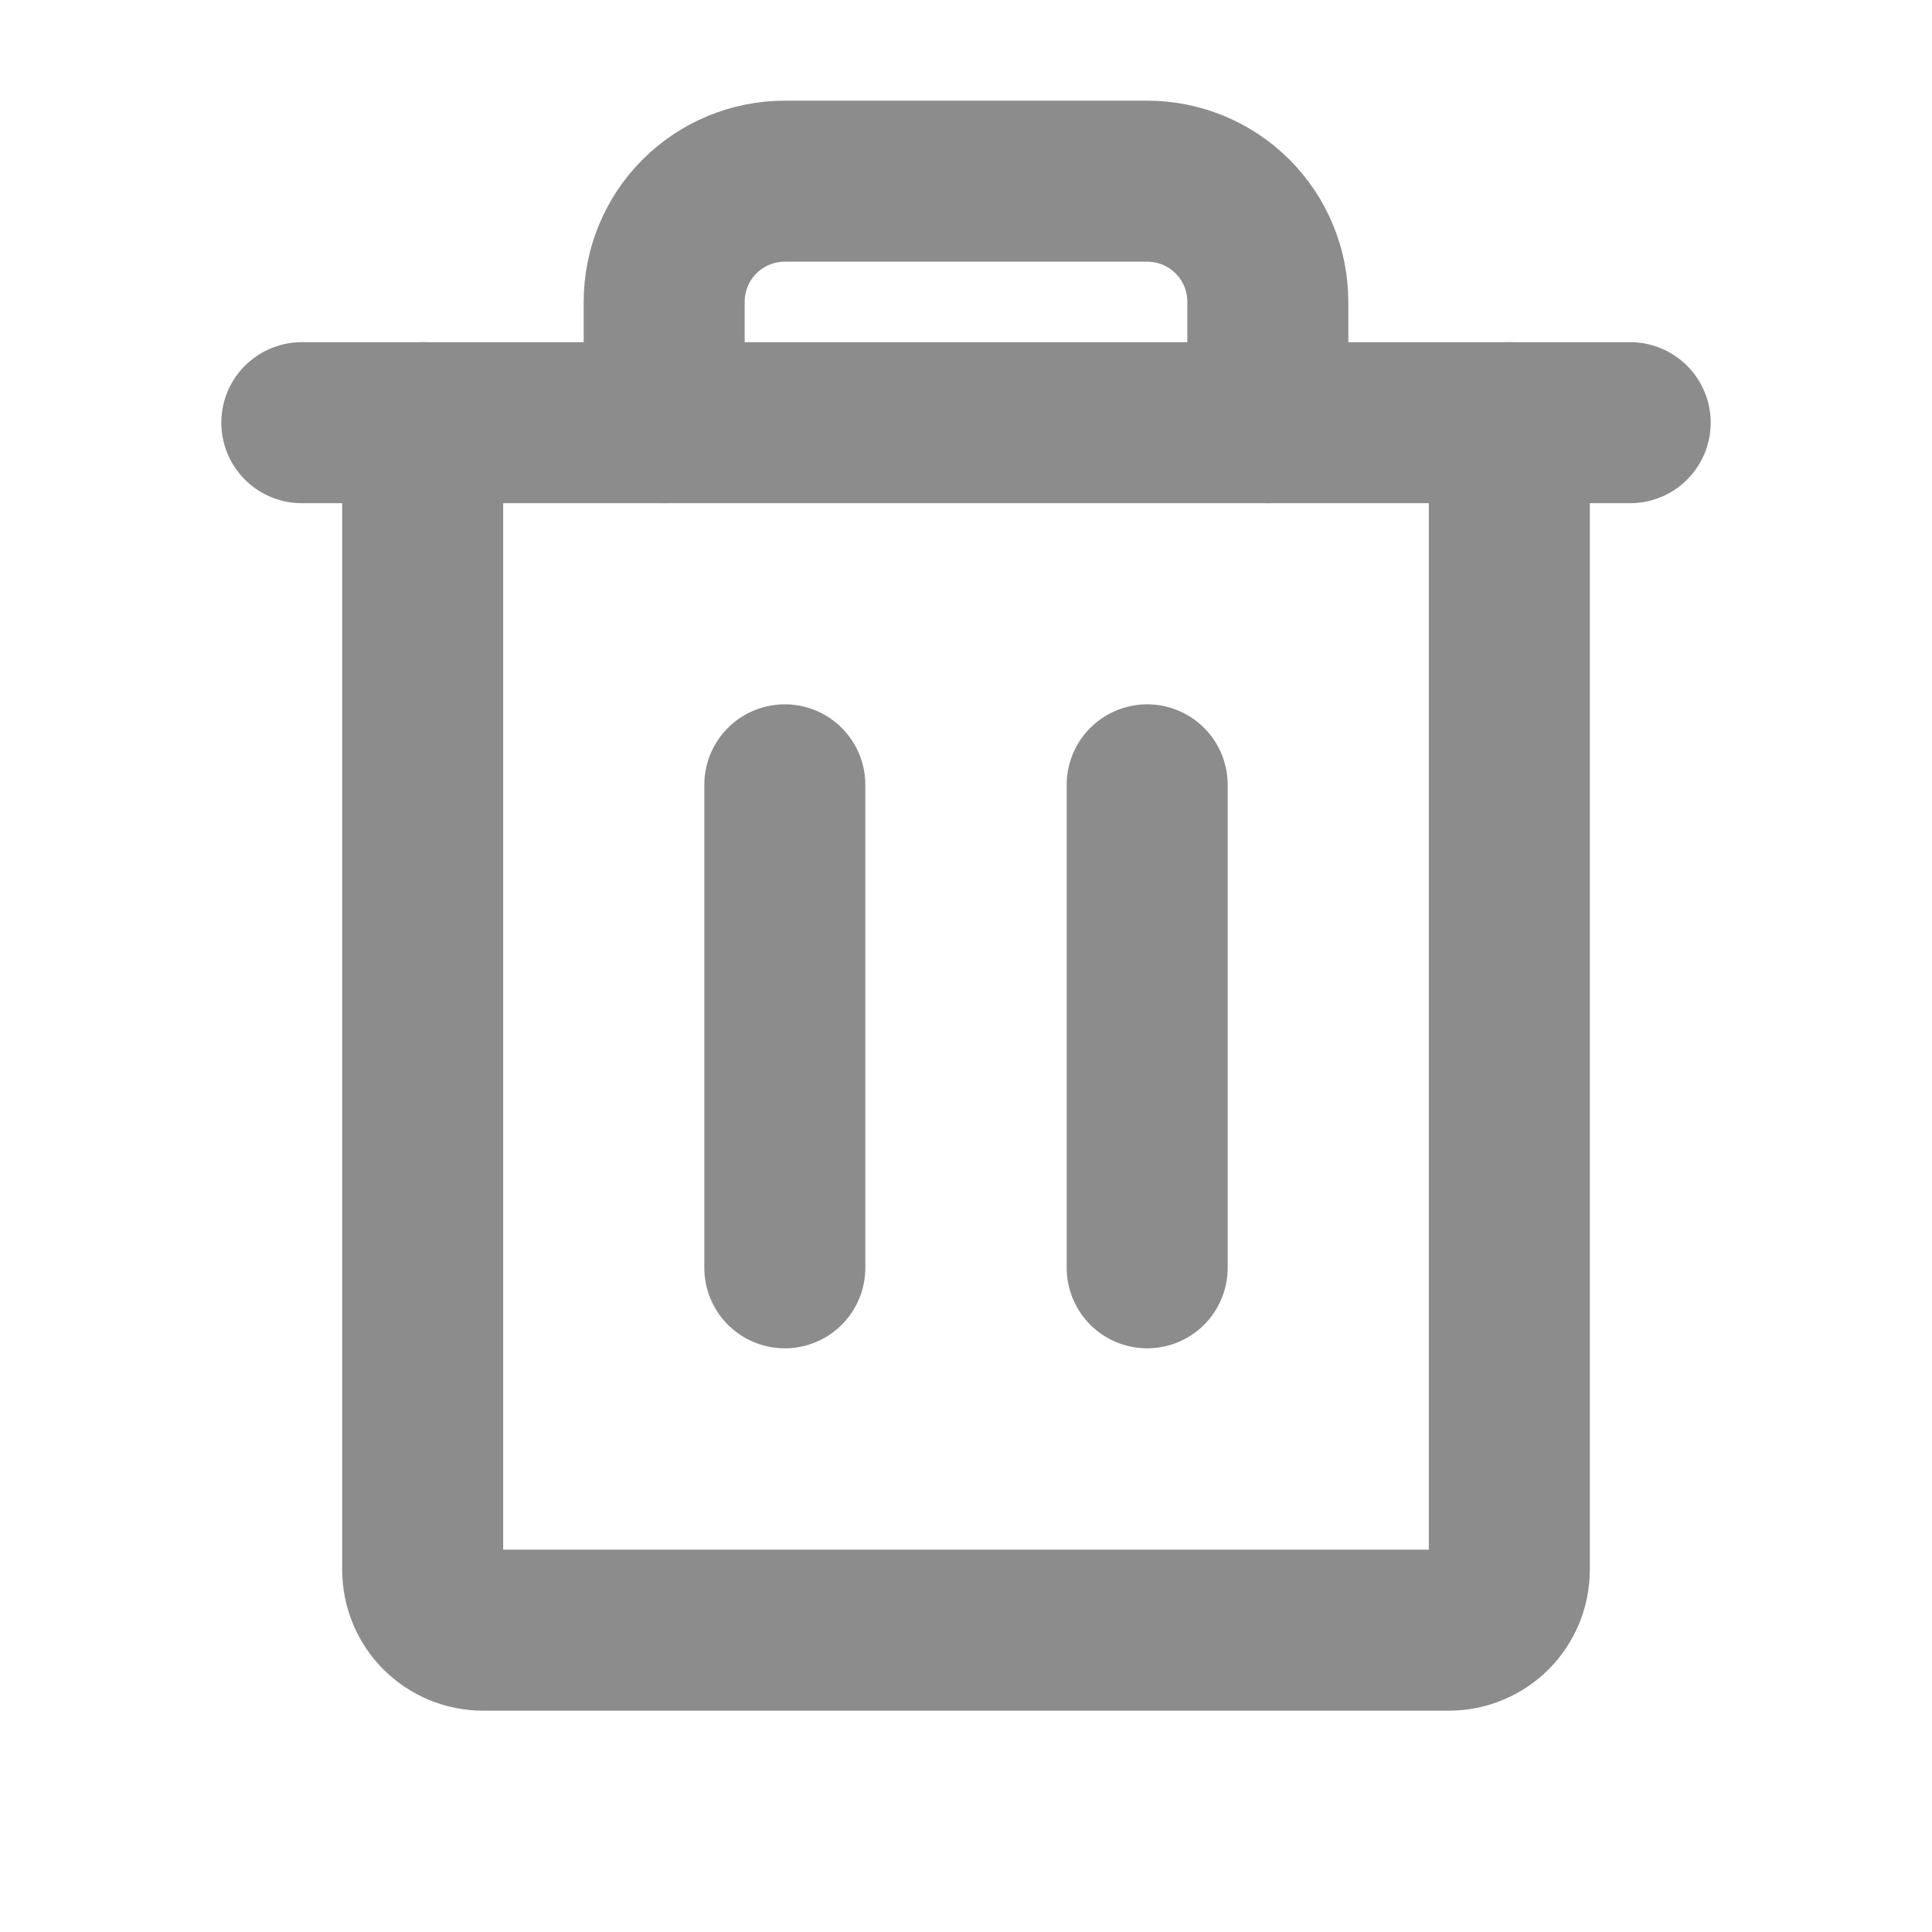
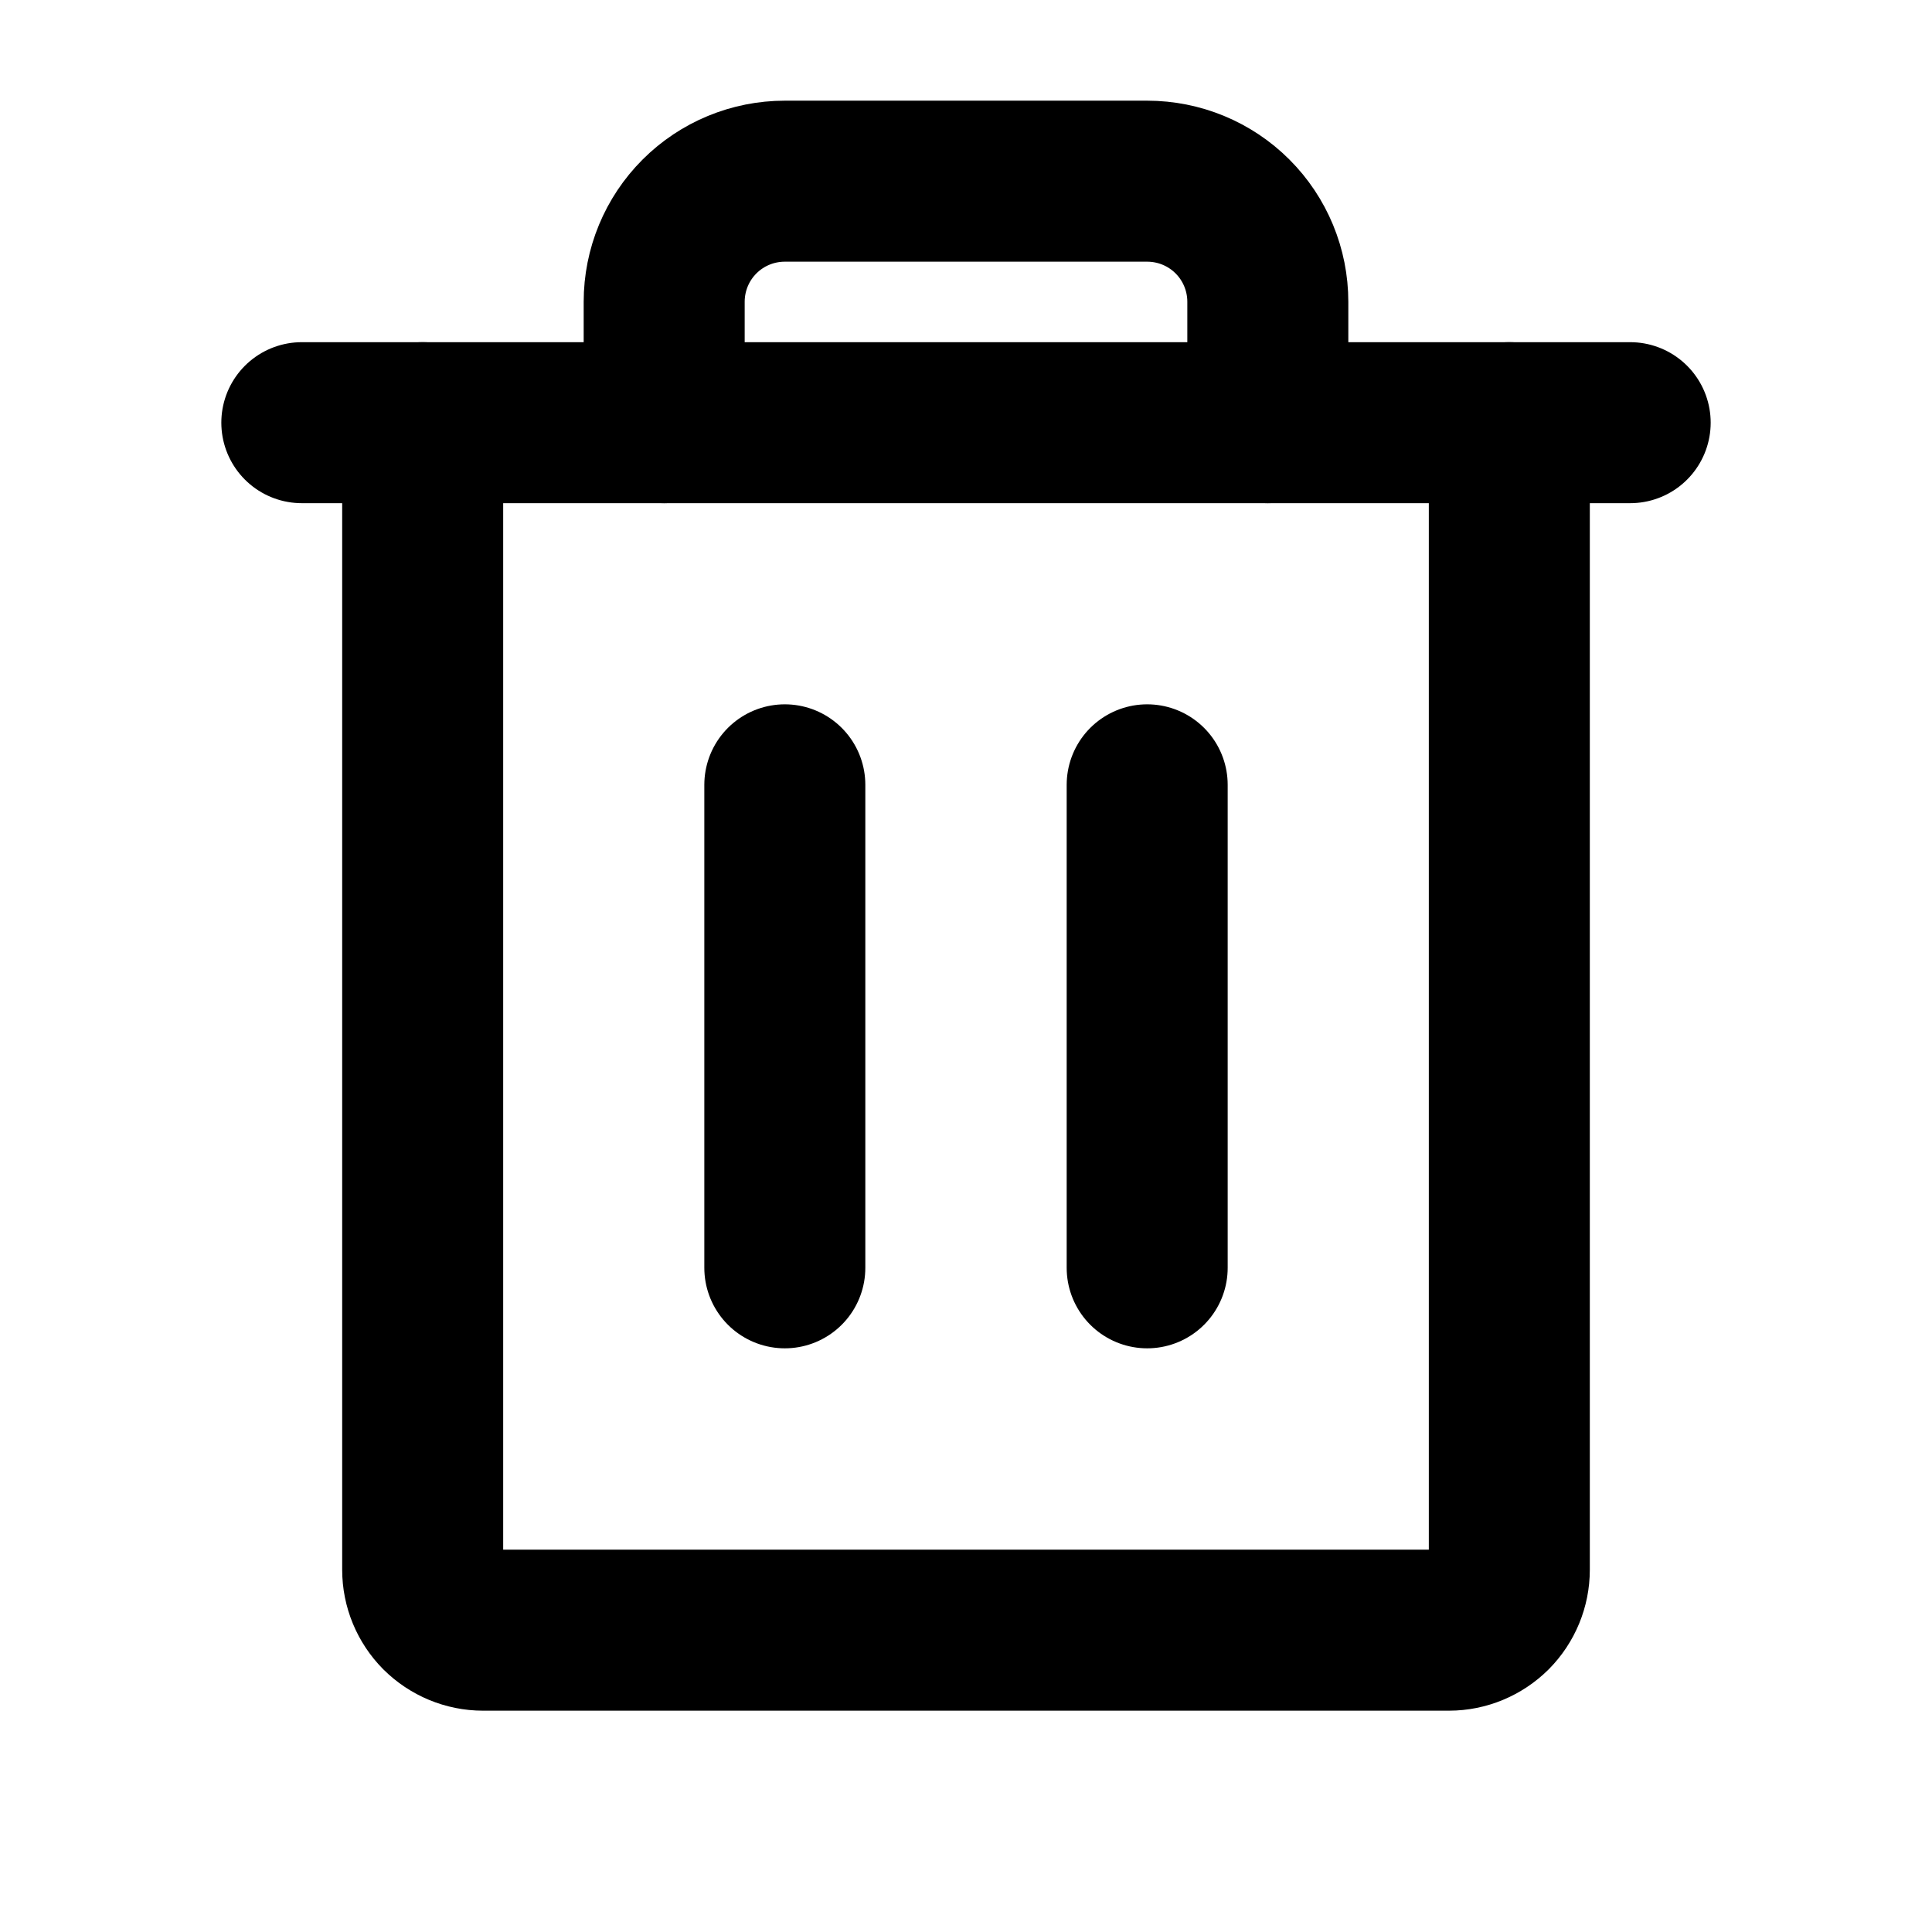
<svg xmlns="http://www.w3.org/2000/svg" width="18" height="18" viewBox="0 0 18 18" fill="none">
-   <g opacity="0.45">
+   <g opacity="">
    <path d="M15.188 3.938H2.812" stroke="currentColor" stroke-width="1.5" stroke-linecap="round" stroke-linejoin="round" />
    <path d="M7.312 7.312V11.812" stroke="currentColor" stroke-width="1.5" stroke-linecap="round" stroke-linejoin="round" />
    <path d="M10.688 7.312V11.812" stroke="currentColor" stroke-width="1.5" stroke-linecap="round" stroke-linejoin="round" />
    <path d="M14.062 3.938V14.625C14.062 14.774 14.003 14.917 13.898 15.023C13.792 15.128 13.649 15.188 13.5 15.188H4.5C4.351 15.188 4.208 15.128 4.102 15.023C3.997 14.917 3.938 14.774 3.938 14.625V3.938" stroke="currentColor" stroke-width="1.5" stroke-linecap="round" stroke-linejoin="round" />
    <path d="M11.812 3.938V2.812C11.812 2.514 11.694 2.228 11.483 2.017C11.272 1.806 10.986 1.688 10.688 1.688H7.312C7.014 1.688 6.728 1.806 6.517 2.017C6.306 2.228 6.188 2.514 6.188 2.812V3.938" stroke="currentColor" stroke-width="1.5" stroke-linecap="round" stroke-linejoin="round" />
  </g>
</svg>
